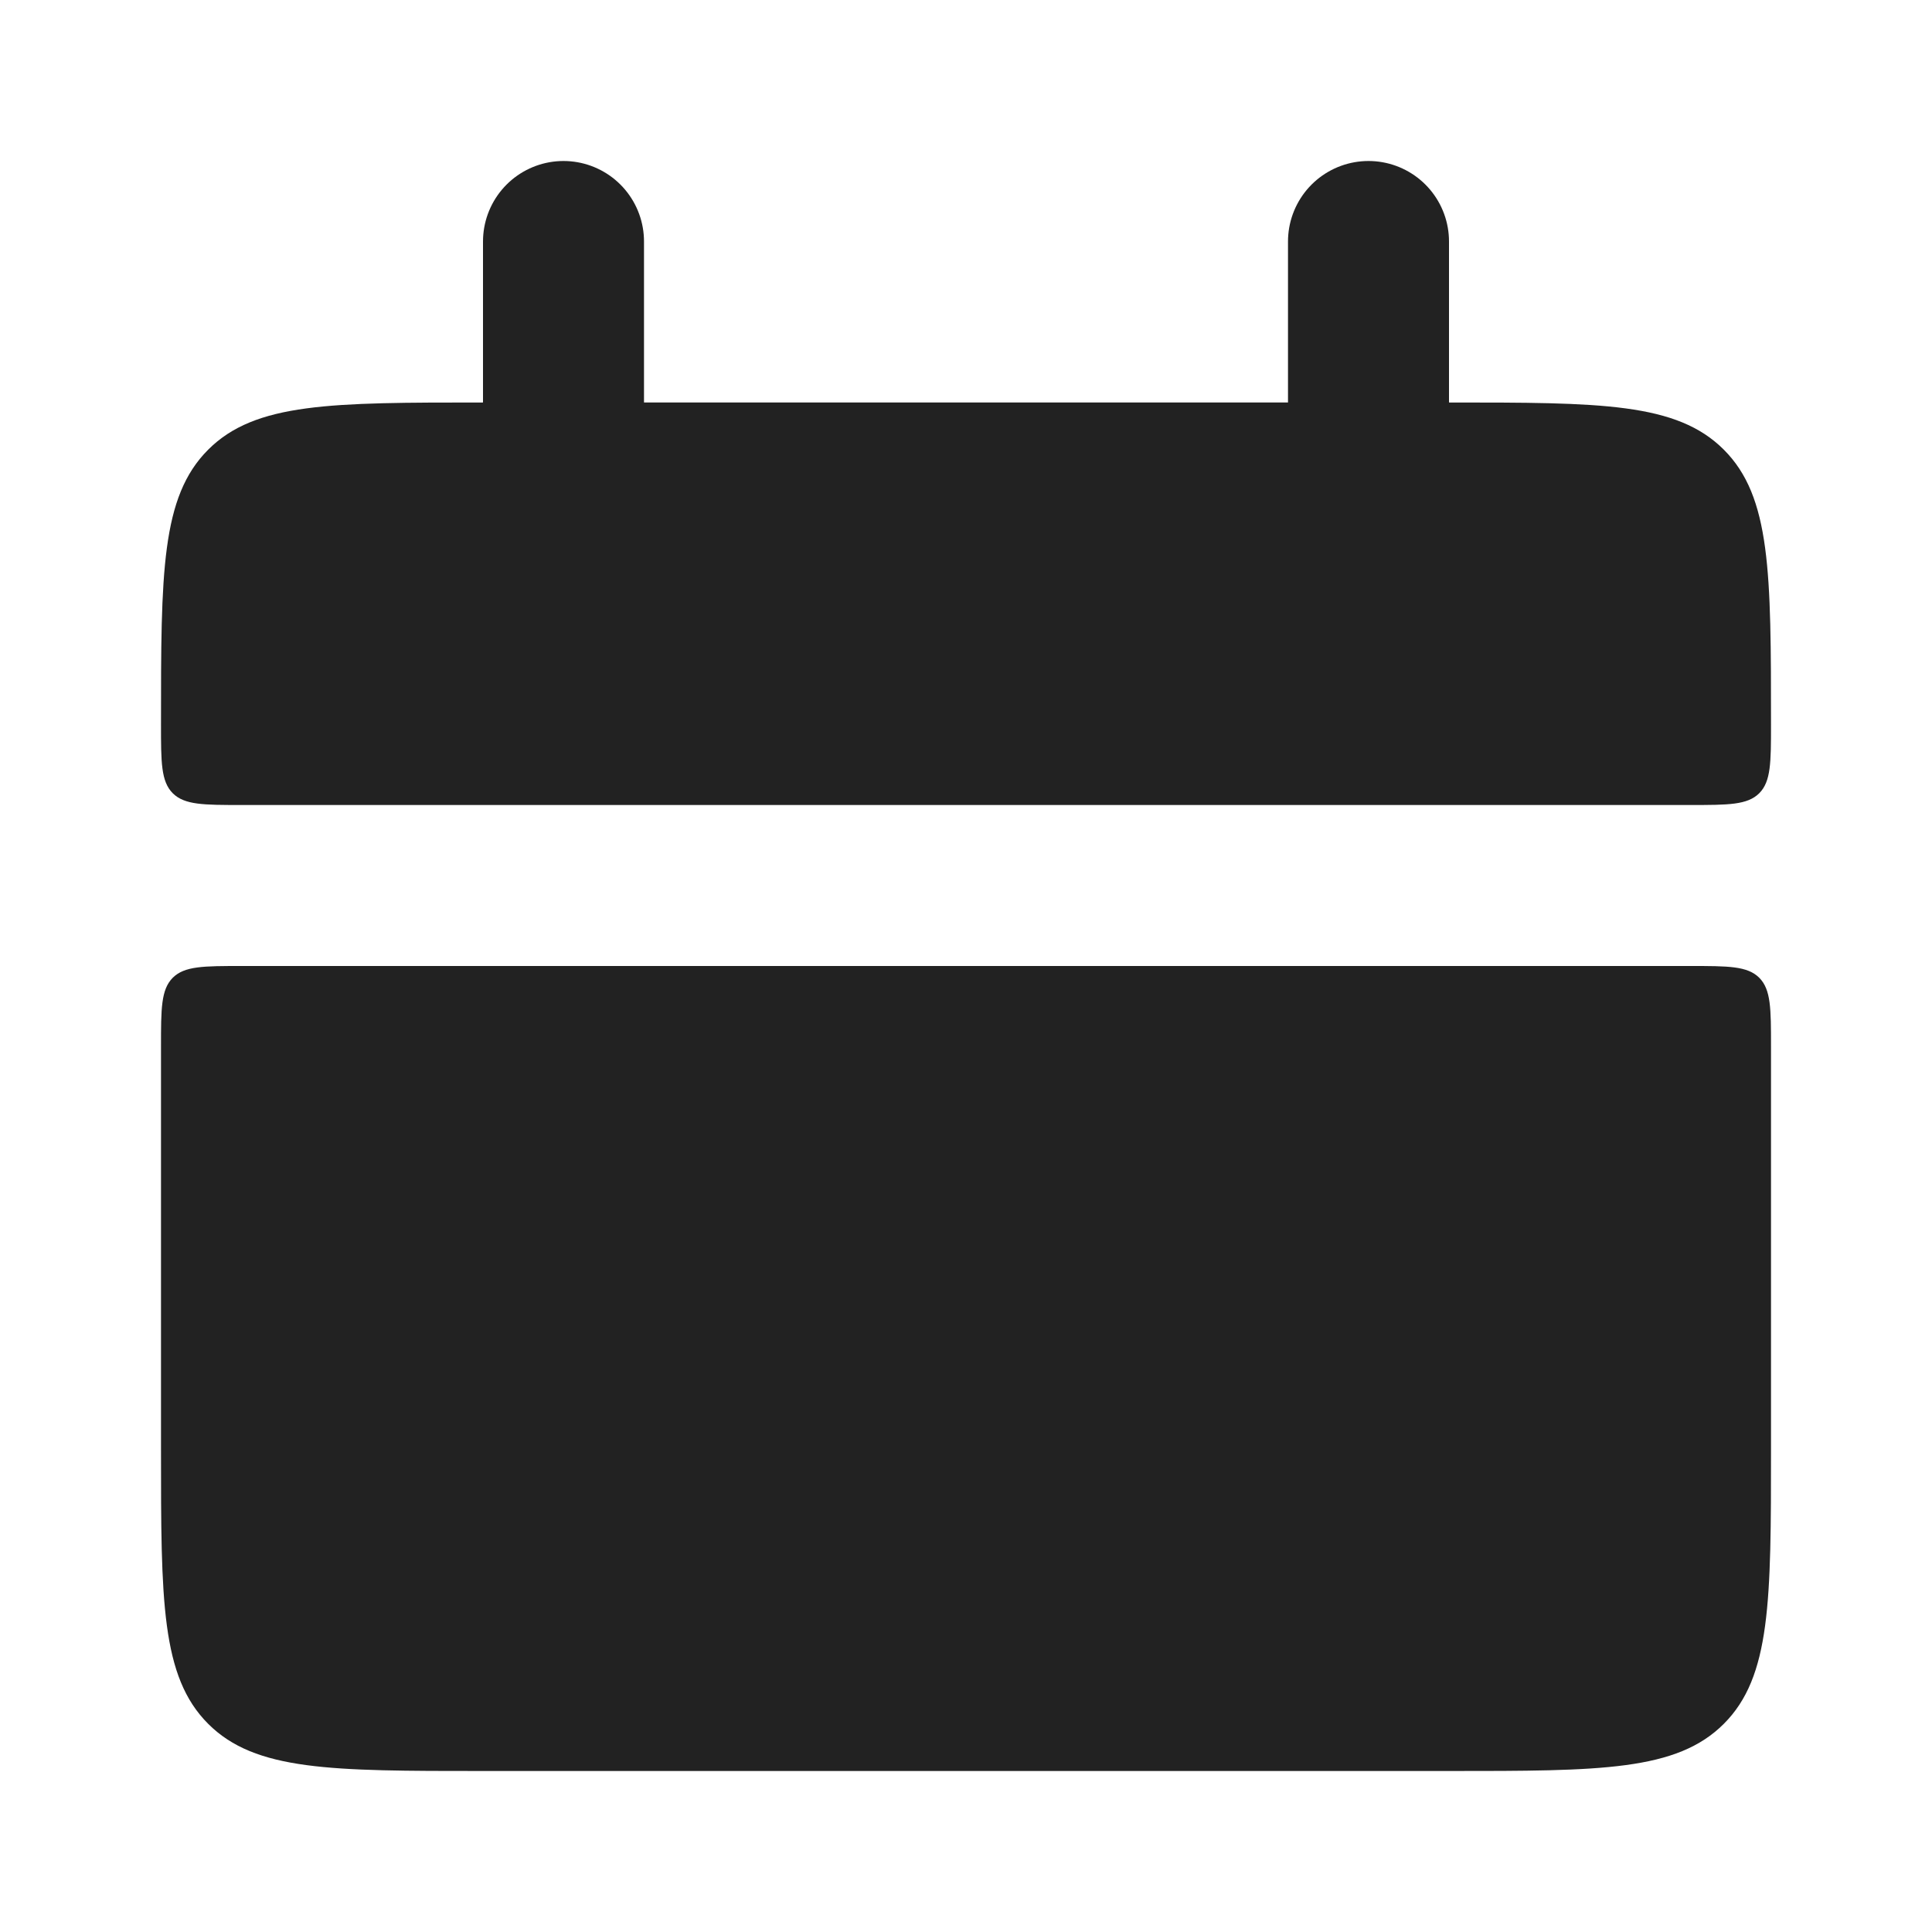
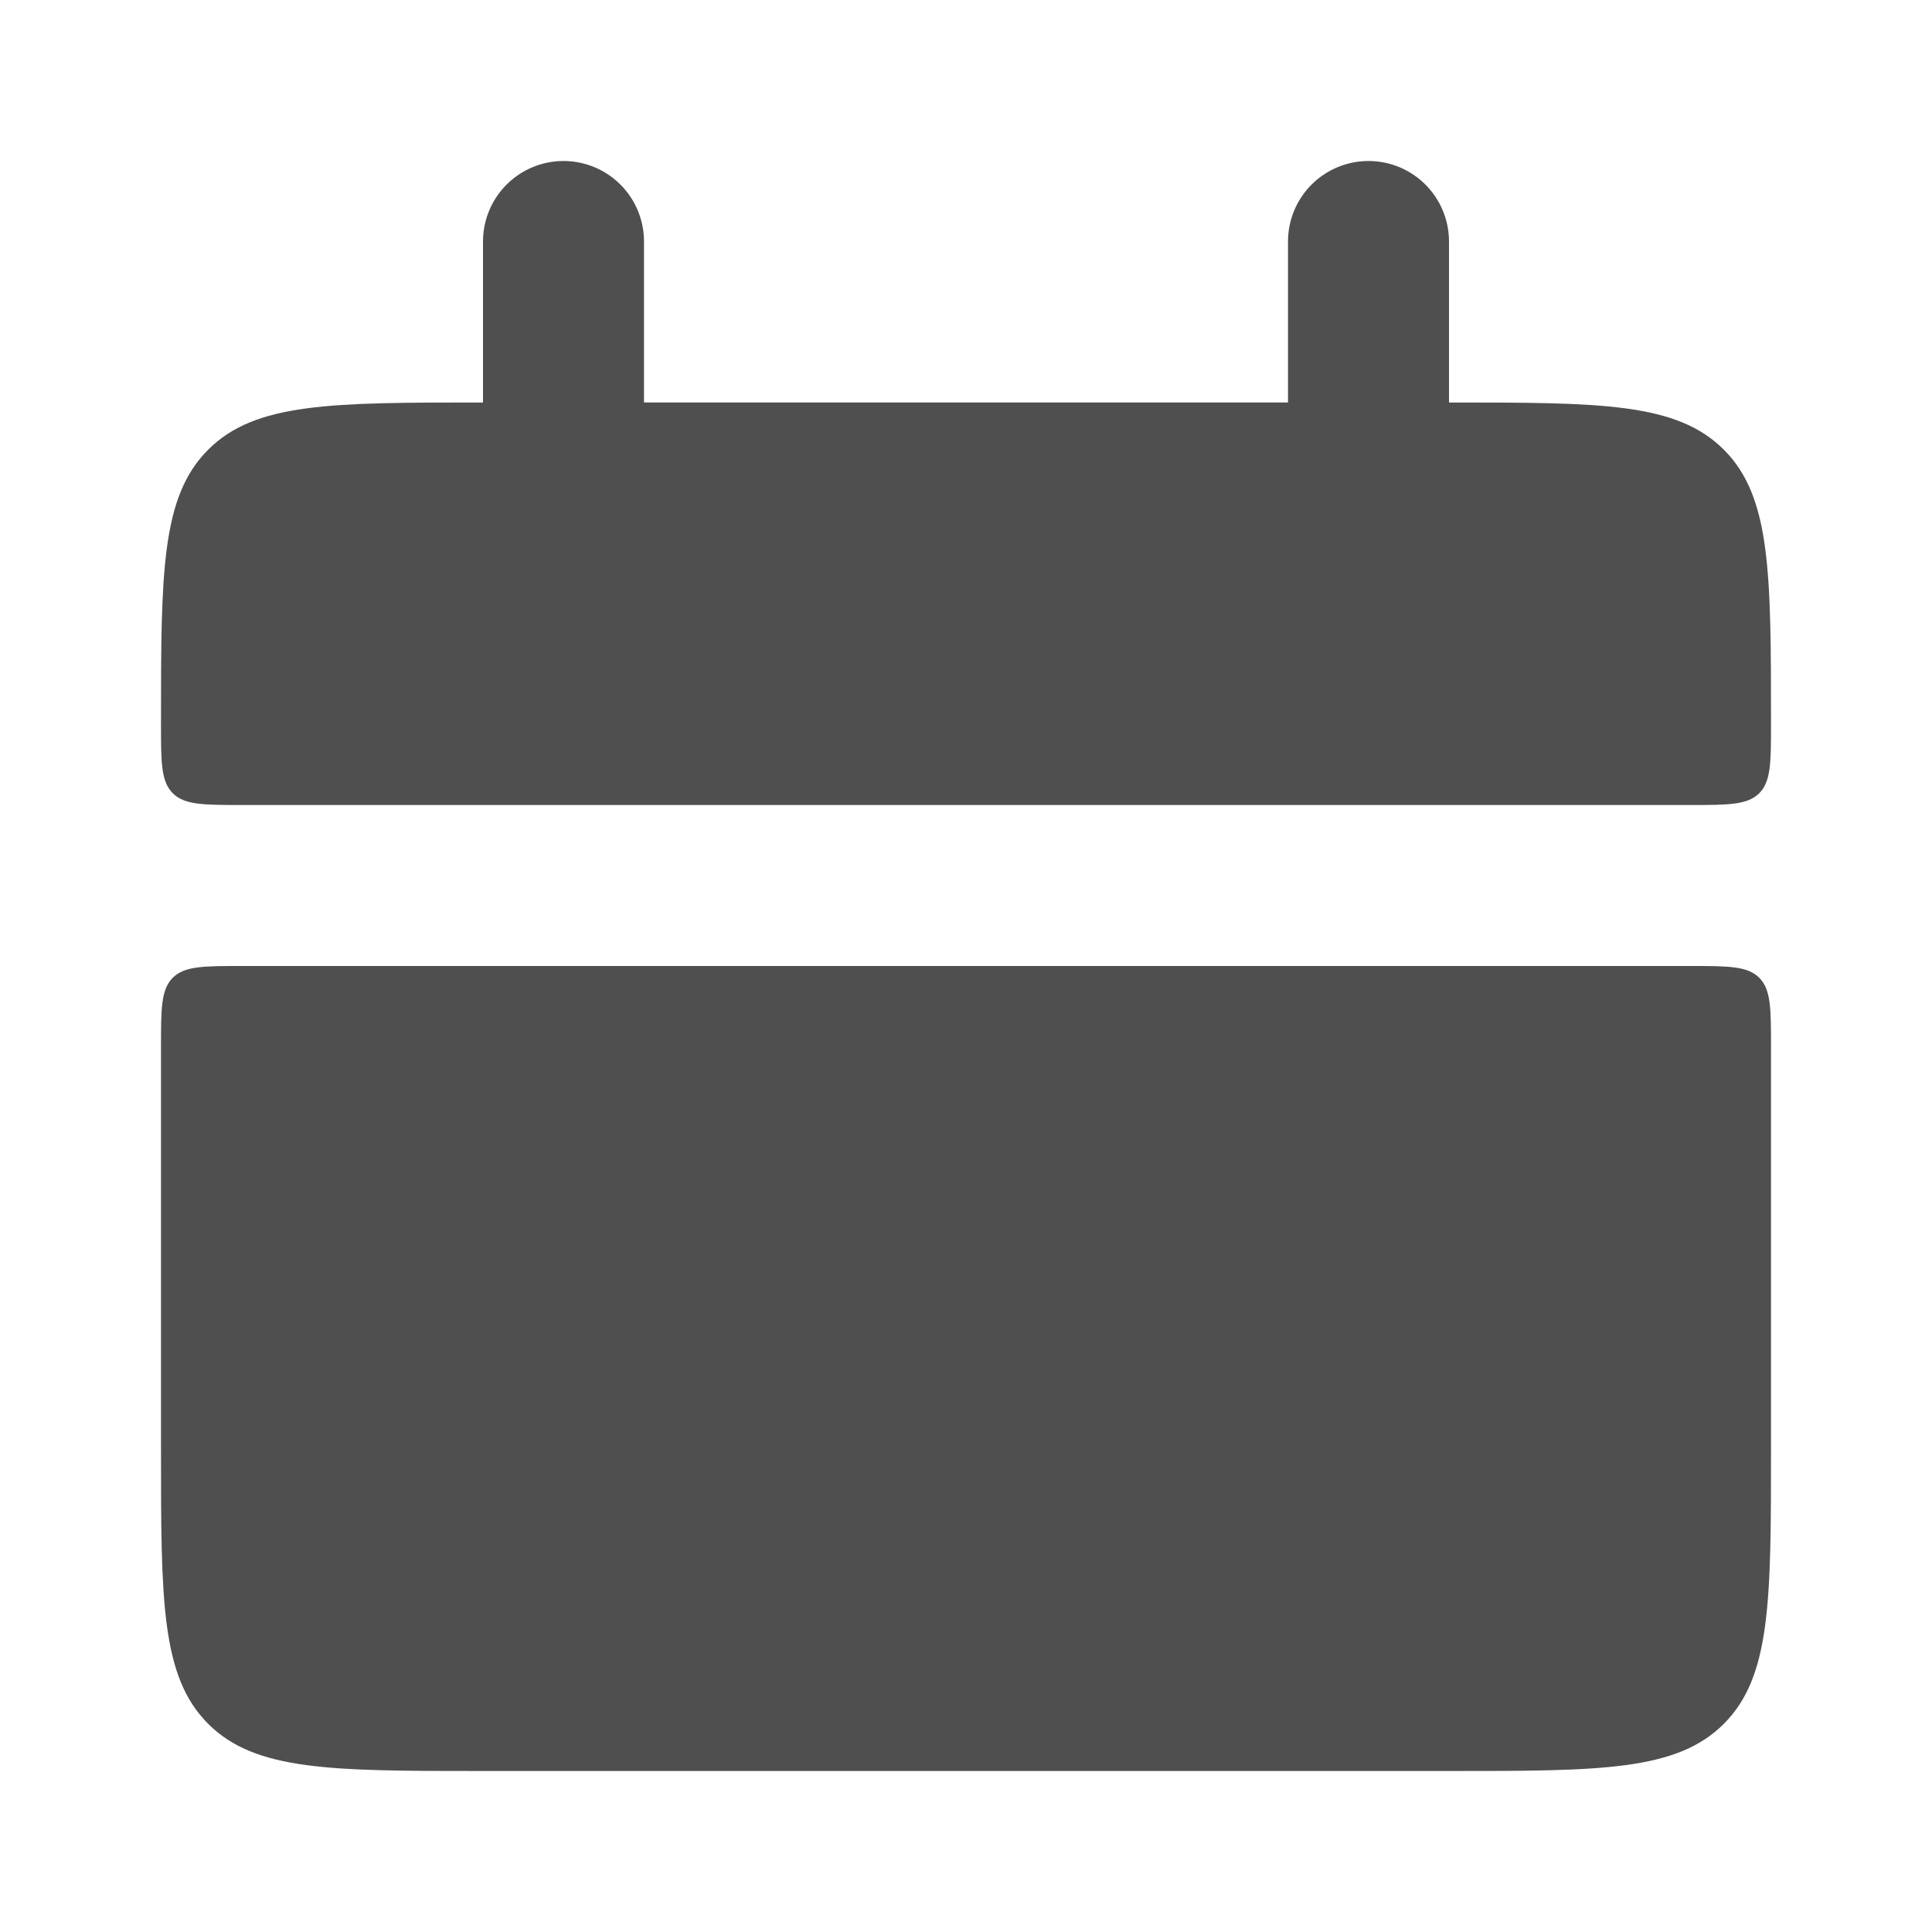
<svg xmlns="http://www.w3.org/2000/svg" width="24" height="24" viewBox="0 0 24 24" fill="none">
-   <path d="M2 9C2 7.114 2 6.172 2.586 5.586C3.172 5 4.114 5 6 5H18C19.886 5 20.828 5 21.414 5.586C22 6.172 22 7.114 22 9C22 9.471 22 9.707 21.854 9.854C21.707 10 21.471 10 21 10H3C2.529 10 2.293 10 2.146 9.854C2 9.707 2 9.471 2 9Z" fill="#222222" />
-   <path d="M2 18C2 19.886 2 20.828 2.586 21.414C3.172 22 4.114 22 6 22H18C19.886 22 20.828 22 21.414 21.414C22 20.828 22 19.886 22 18V13C22 12.529 22 12.293 21.854 12.146C21.707 12 21.471 12 21 12H3C2.529 12 2.293 12 2.146 12.146C2 12.293 2 12.529 2 13V18Z" fill="#222222" />
-   <path d="M7 3L7 6" stroke="#222222" stroke-width="2" stroke-linecap="round" />
-   <path d="M17 3L17 6" stroke="#222222" stroke-width="2" stroke-linecap="round" />
+   <path d="M2 9C2 7.114 2 6.172 2.586 5.586C3.172 5 4.114 5 6 5H18C19.886 5 20.828 5 21.414 5.586C22 6.172 22 7.114 22 9C22 9.471 22 9.707 21.854 9.854C21.707 10 21.471 10 21 10H3C2.529 10 2.293 10 2.146 9.854C2 9.707 2 9.471 2 9Z" fill="#4F4F4F" />
+   <path d="M2 18C2 19.886 2 20.828 2.586 21.414C3.172 22 4.114 22 6 22H18C19.886 22 20.828 22 21.414 21.414C22 20.828 22 19.886 22 18V13C22 12.529 22 12.293 21.854 12.146C21.707 12 21.471 12 21 12H3C2.529 12 2.293 12 2.146 12.146C2 12.293 2 12.529 2 13V18Z" fill="#4F4F4F" />
+   <path d="M7 3L7 6" stroke="#4F4F4F" stroke-width="2" stroke-linecap="round" />
+   <path d="M17 3L17 6" stroke="#4F4F4F" stroke-width="2" stroke-linecap="round" />
</svg>
